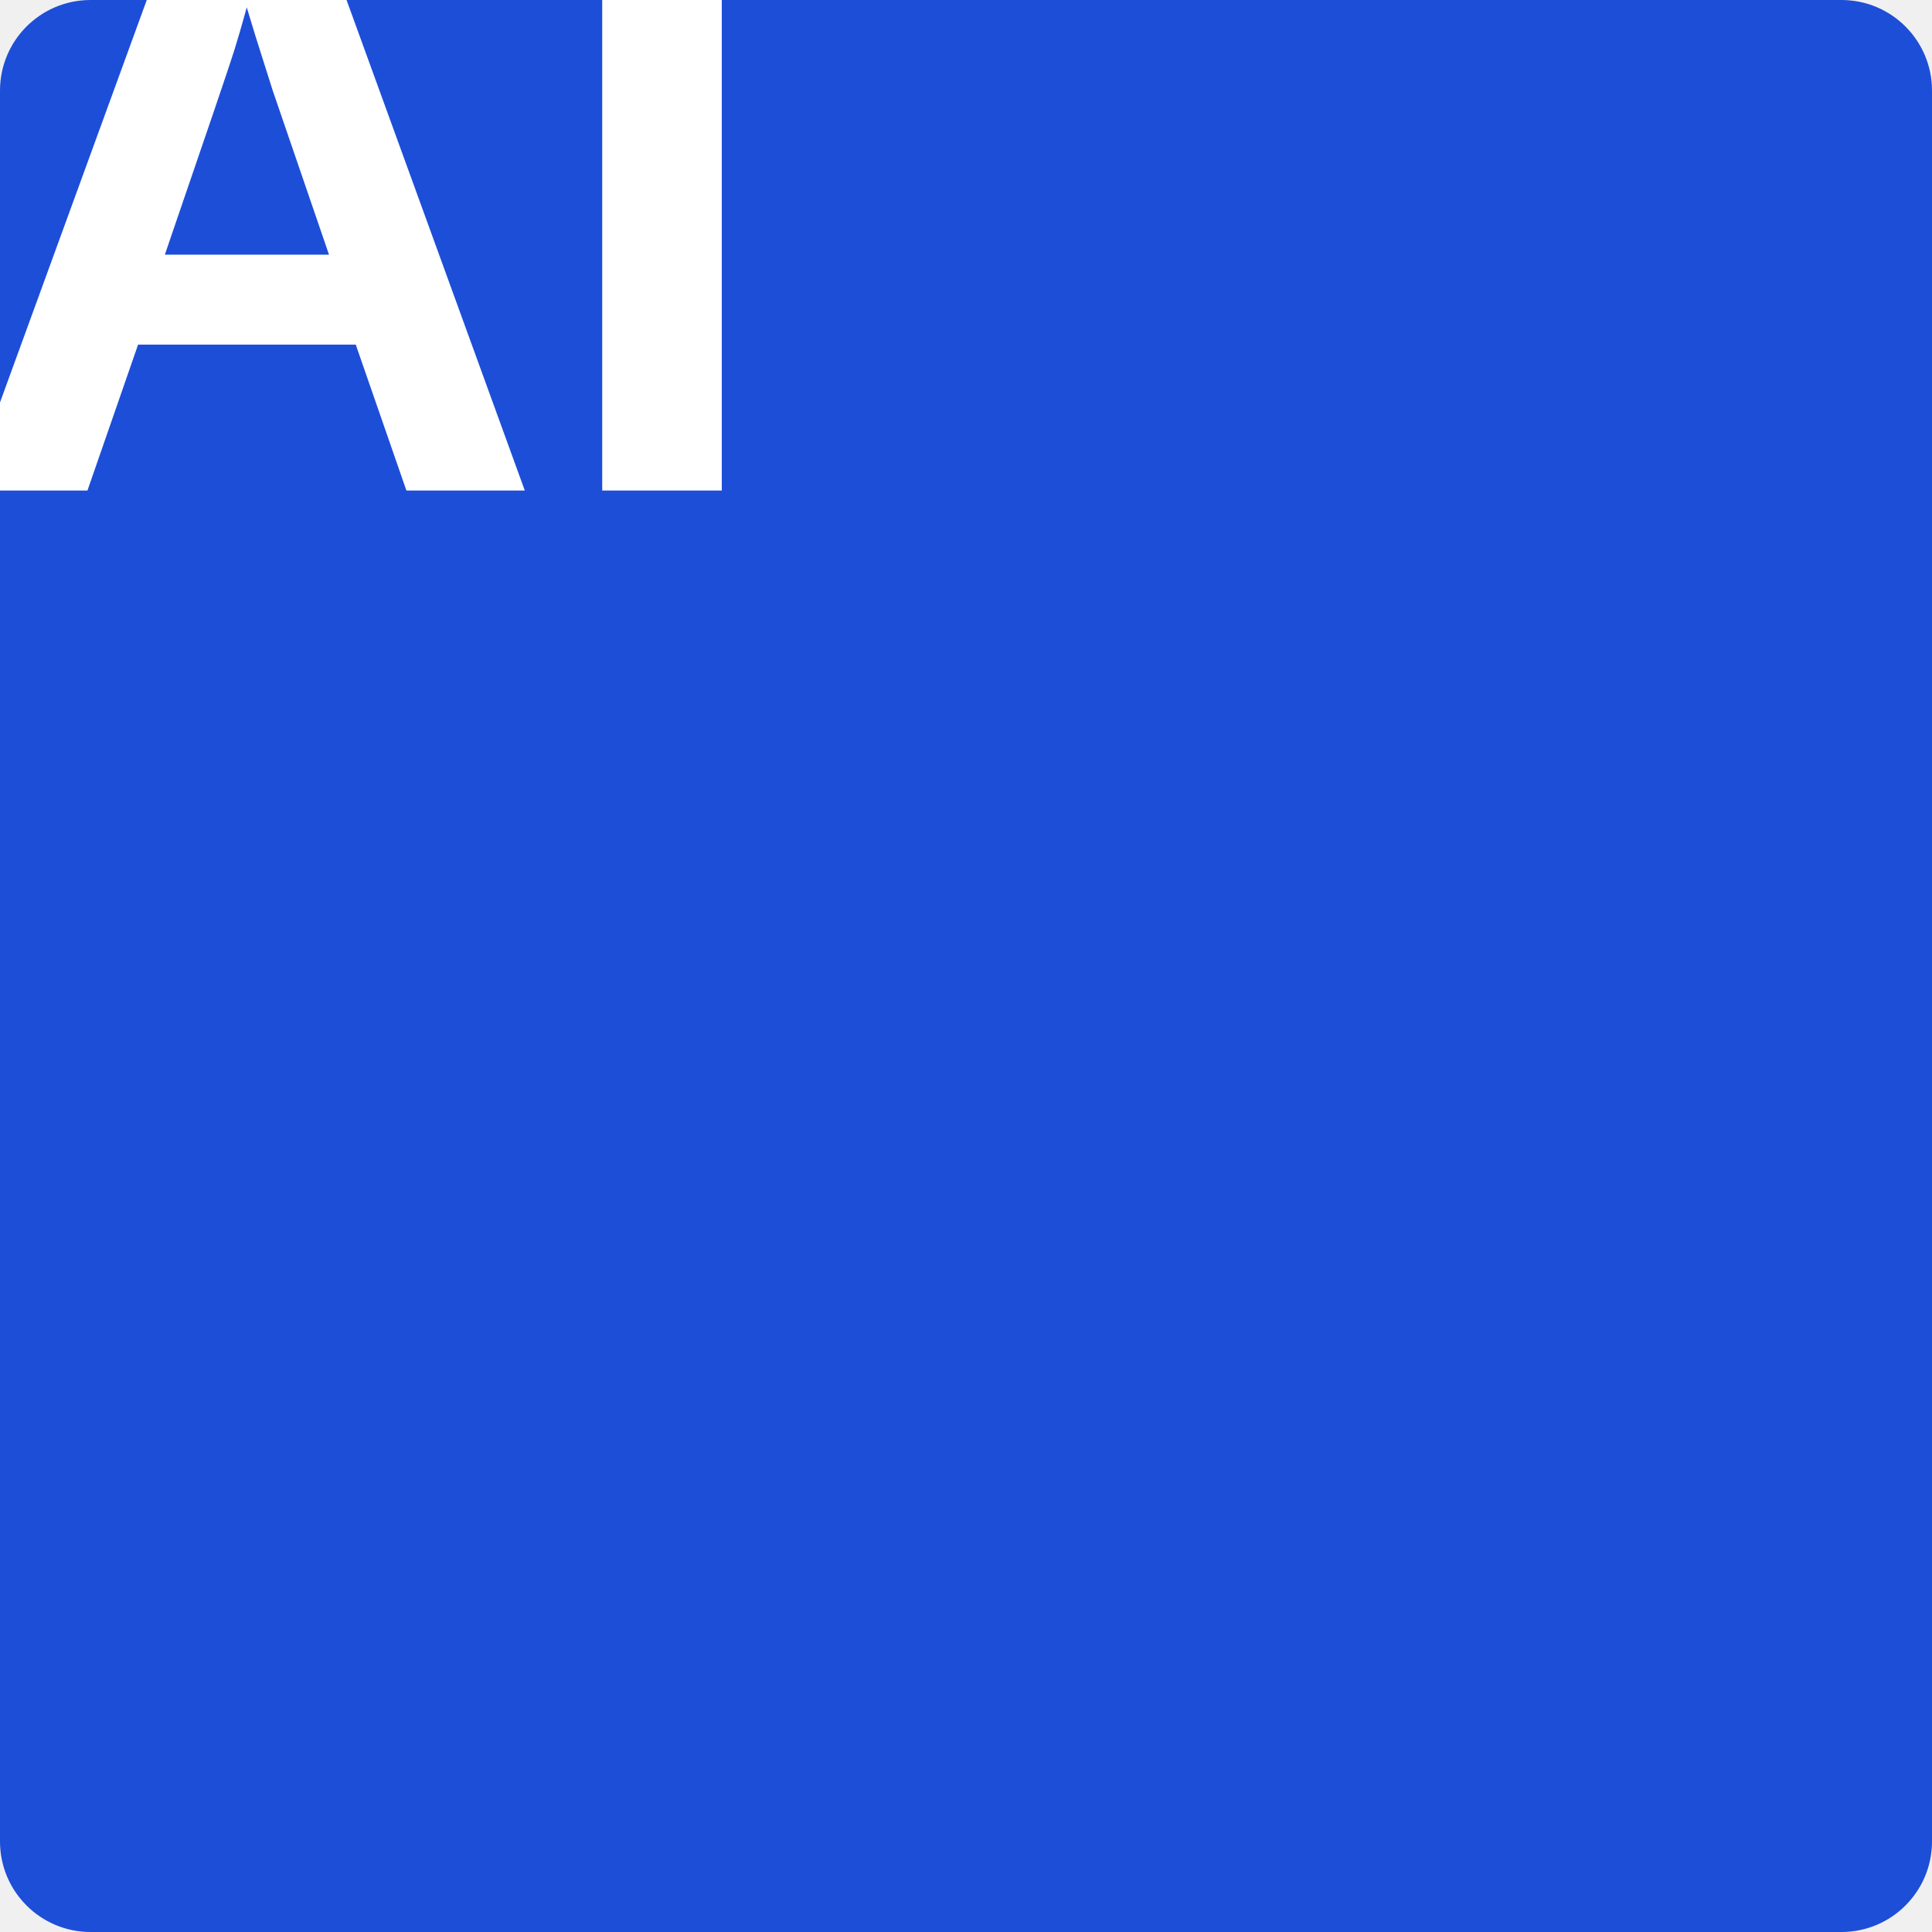
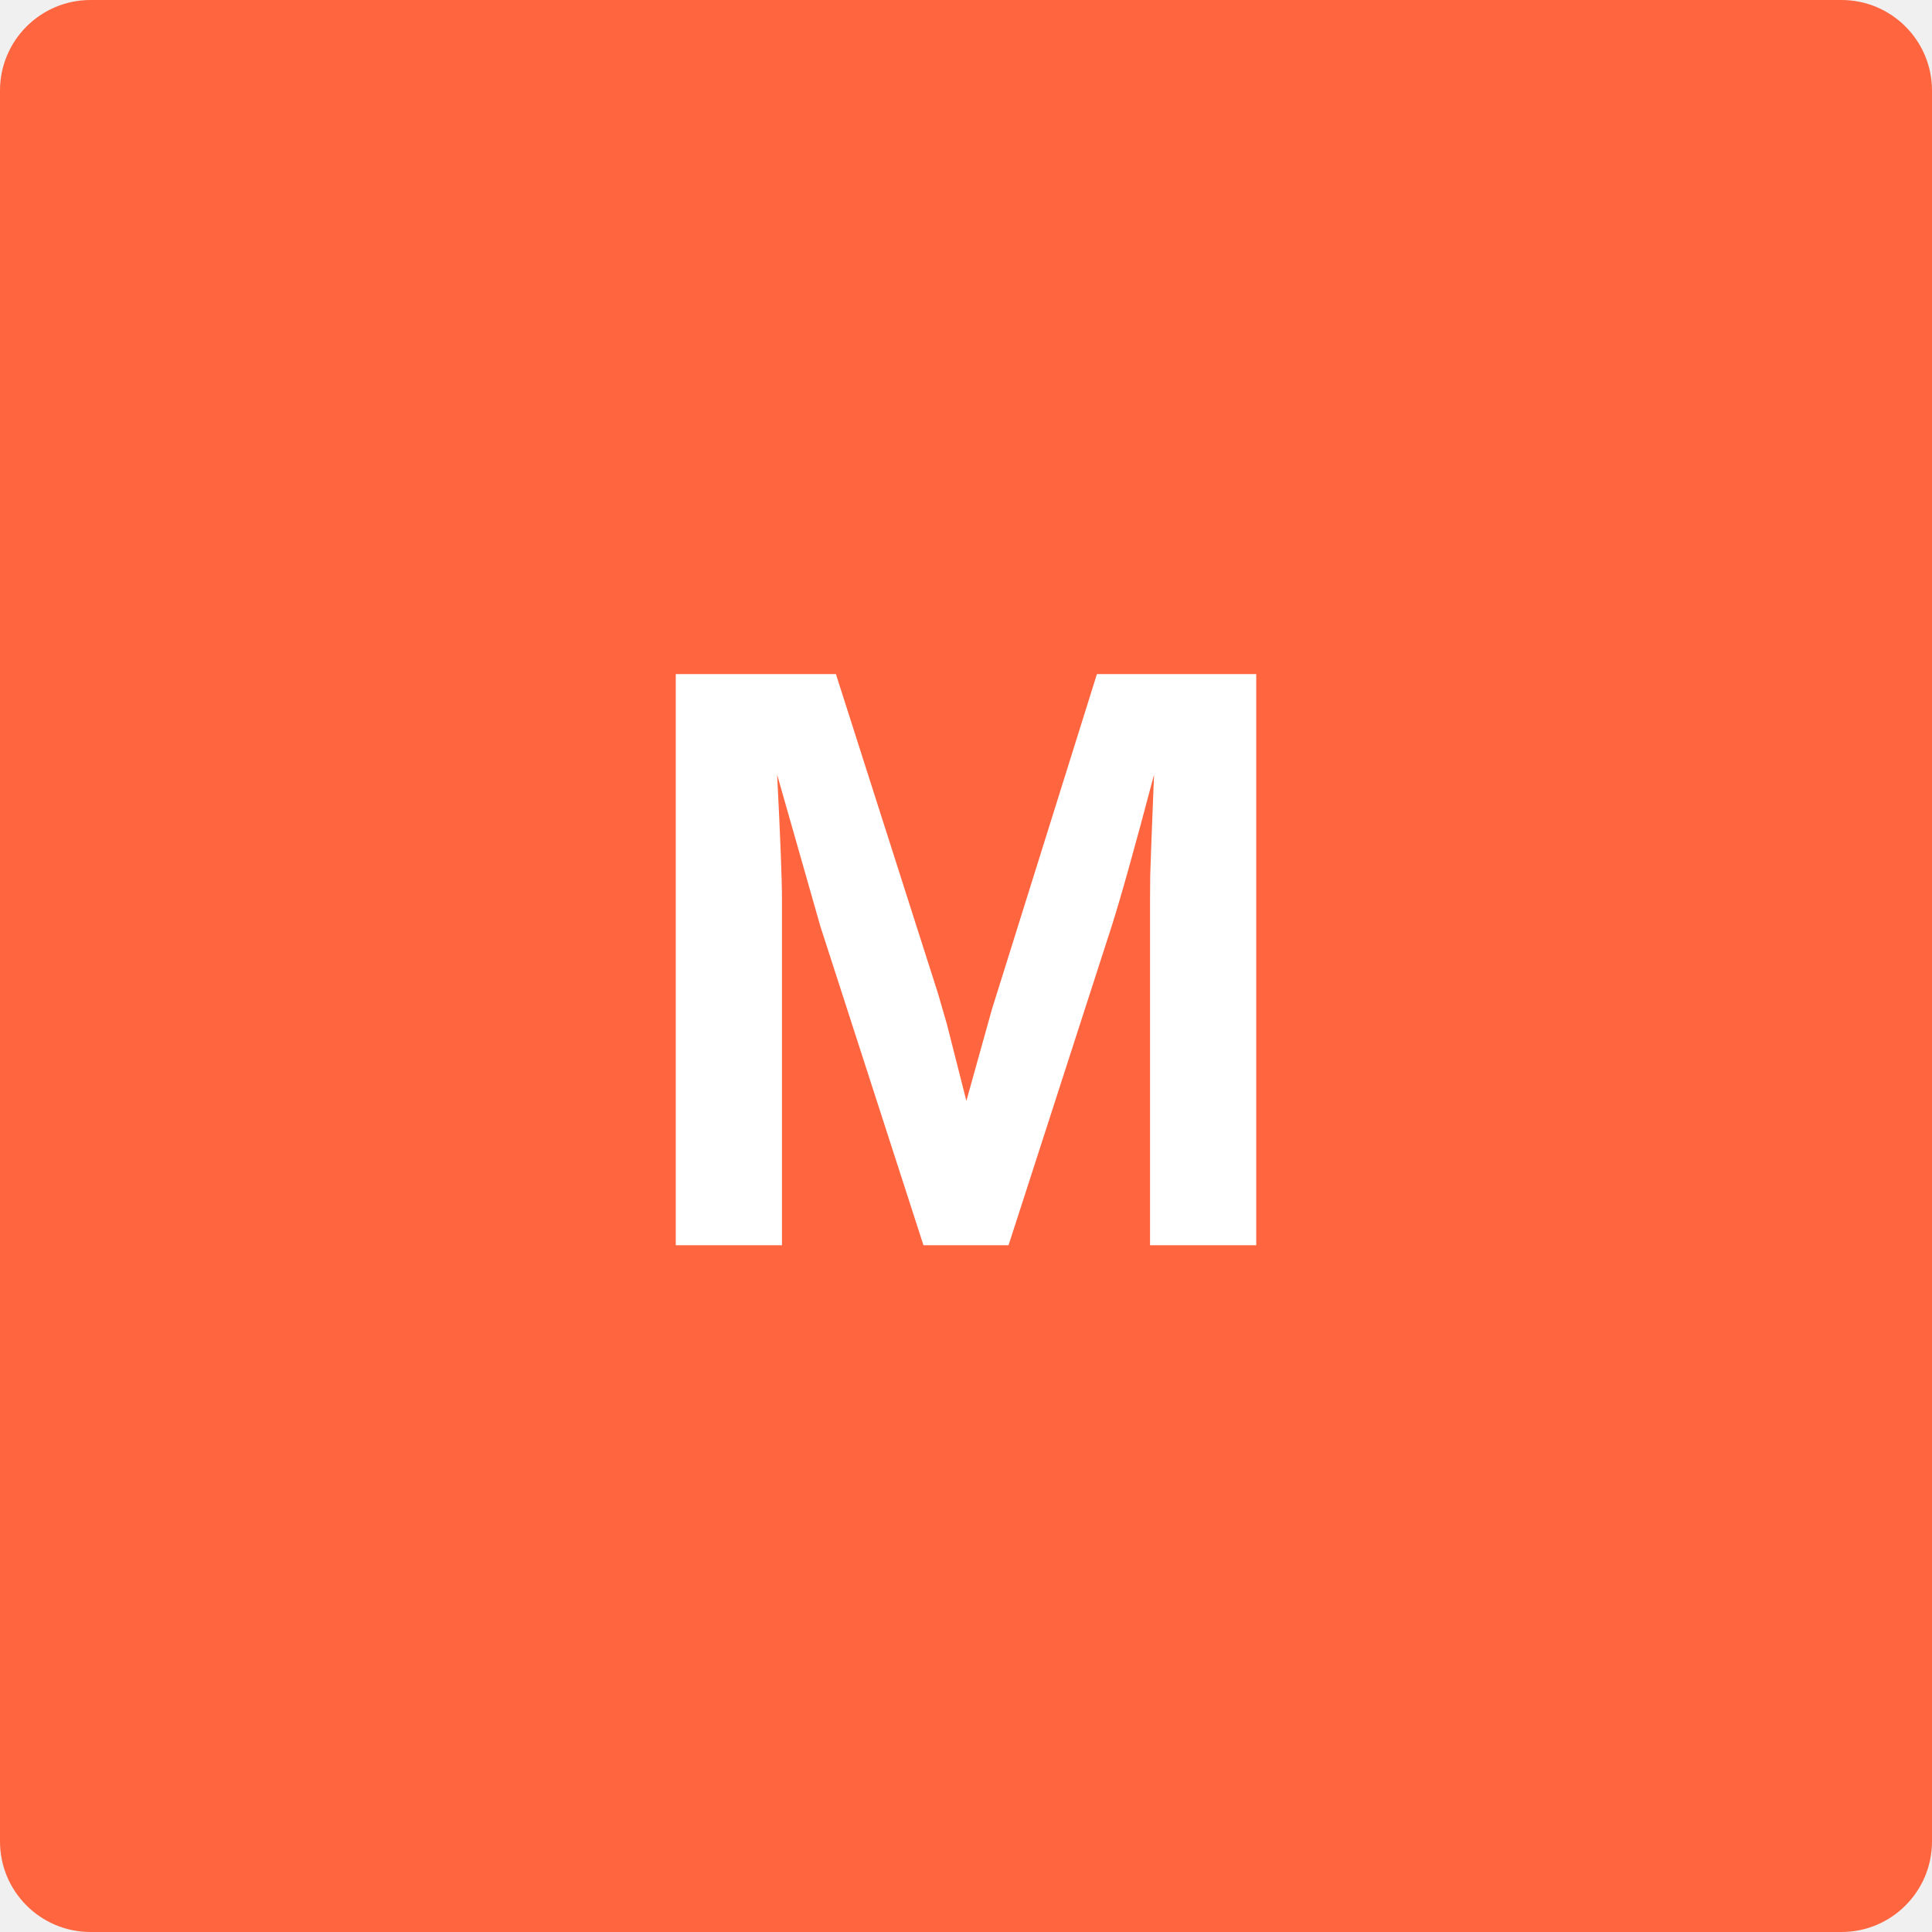
<svg xmlns="http://www.w3.org/2000/svg" viewBox="0 0 512 512">
-   <rect width="512" height="512" rx="24" fill="#1d4ed8" />
-   <text x="96" y="130" text-anchor="middle" font-size="220" font-weight="bold" fill="white" font-family="Arial">AI</text>
+   <rect width="512" height="512" rx="24" fill="#FF653F" />
+   <text x="256" y="330" text-anchor="middle" font-size="220" font-weight="bold" fill="white" font-family="Arial">M</text>
</svg>
